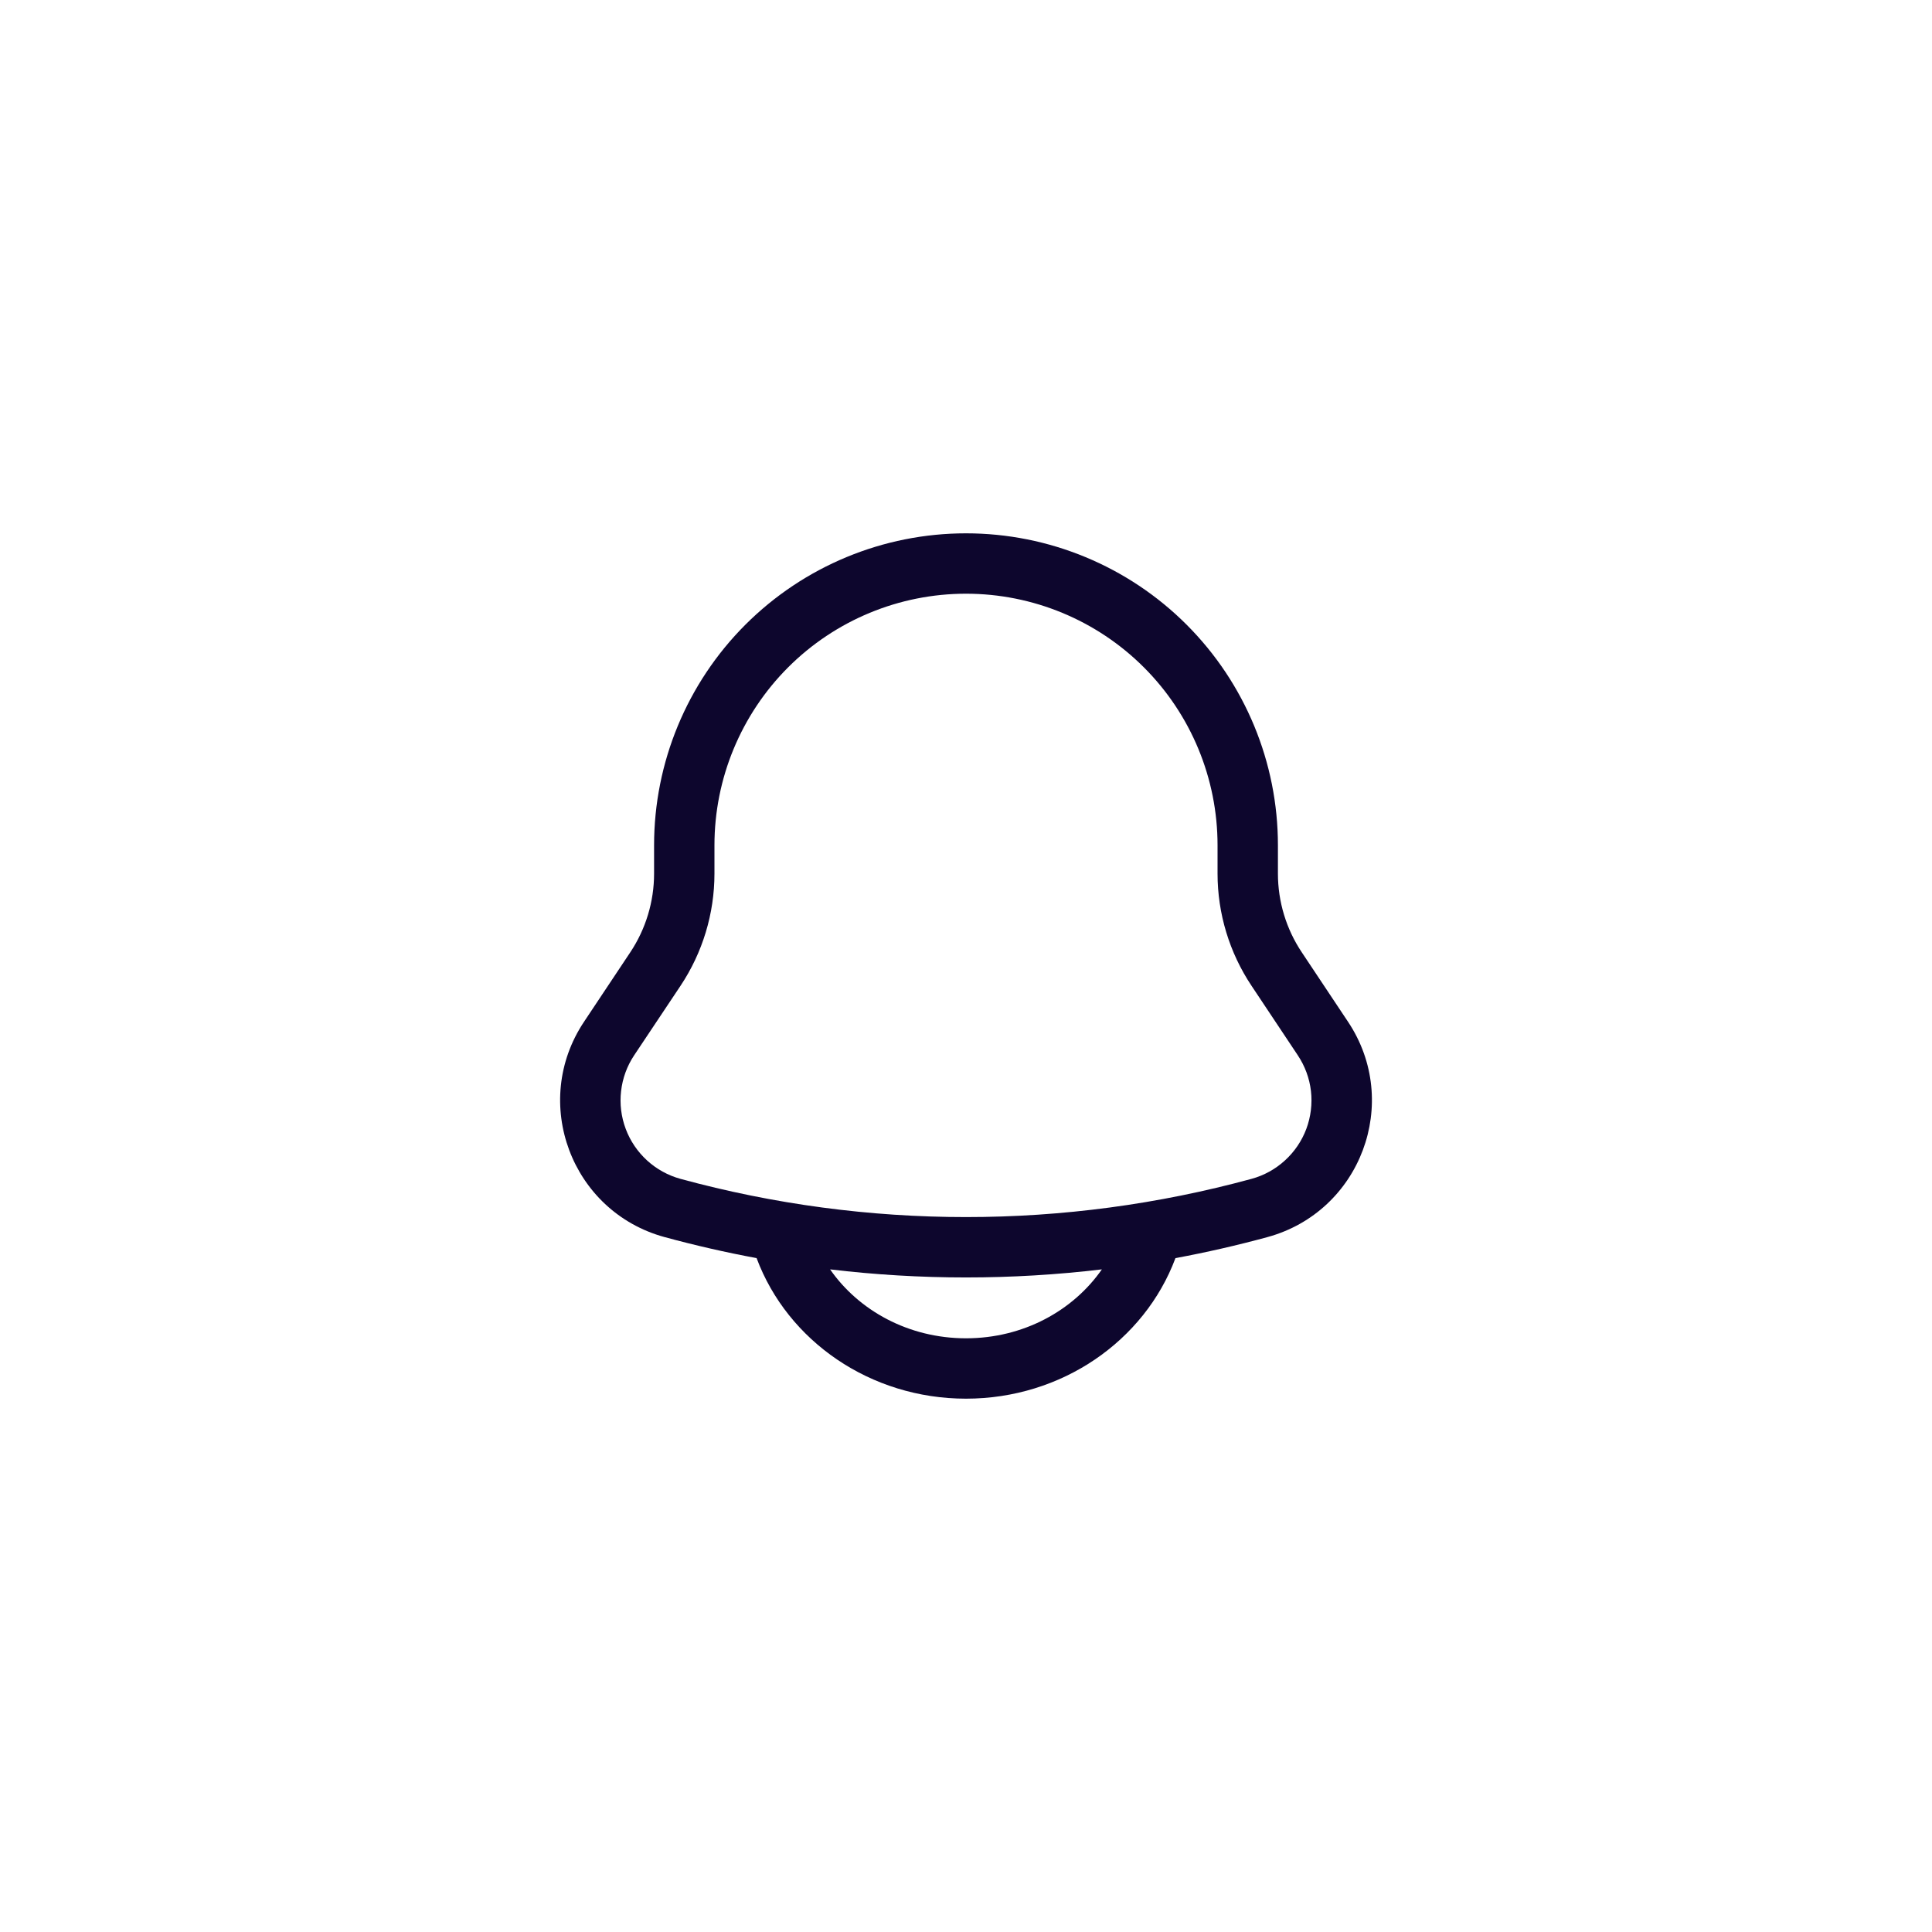
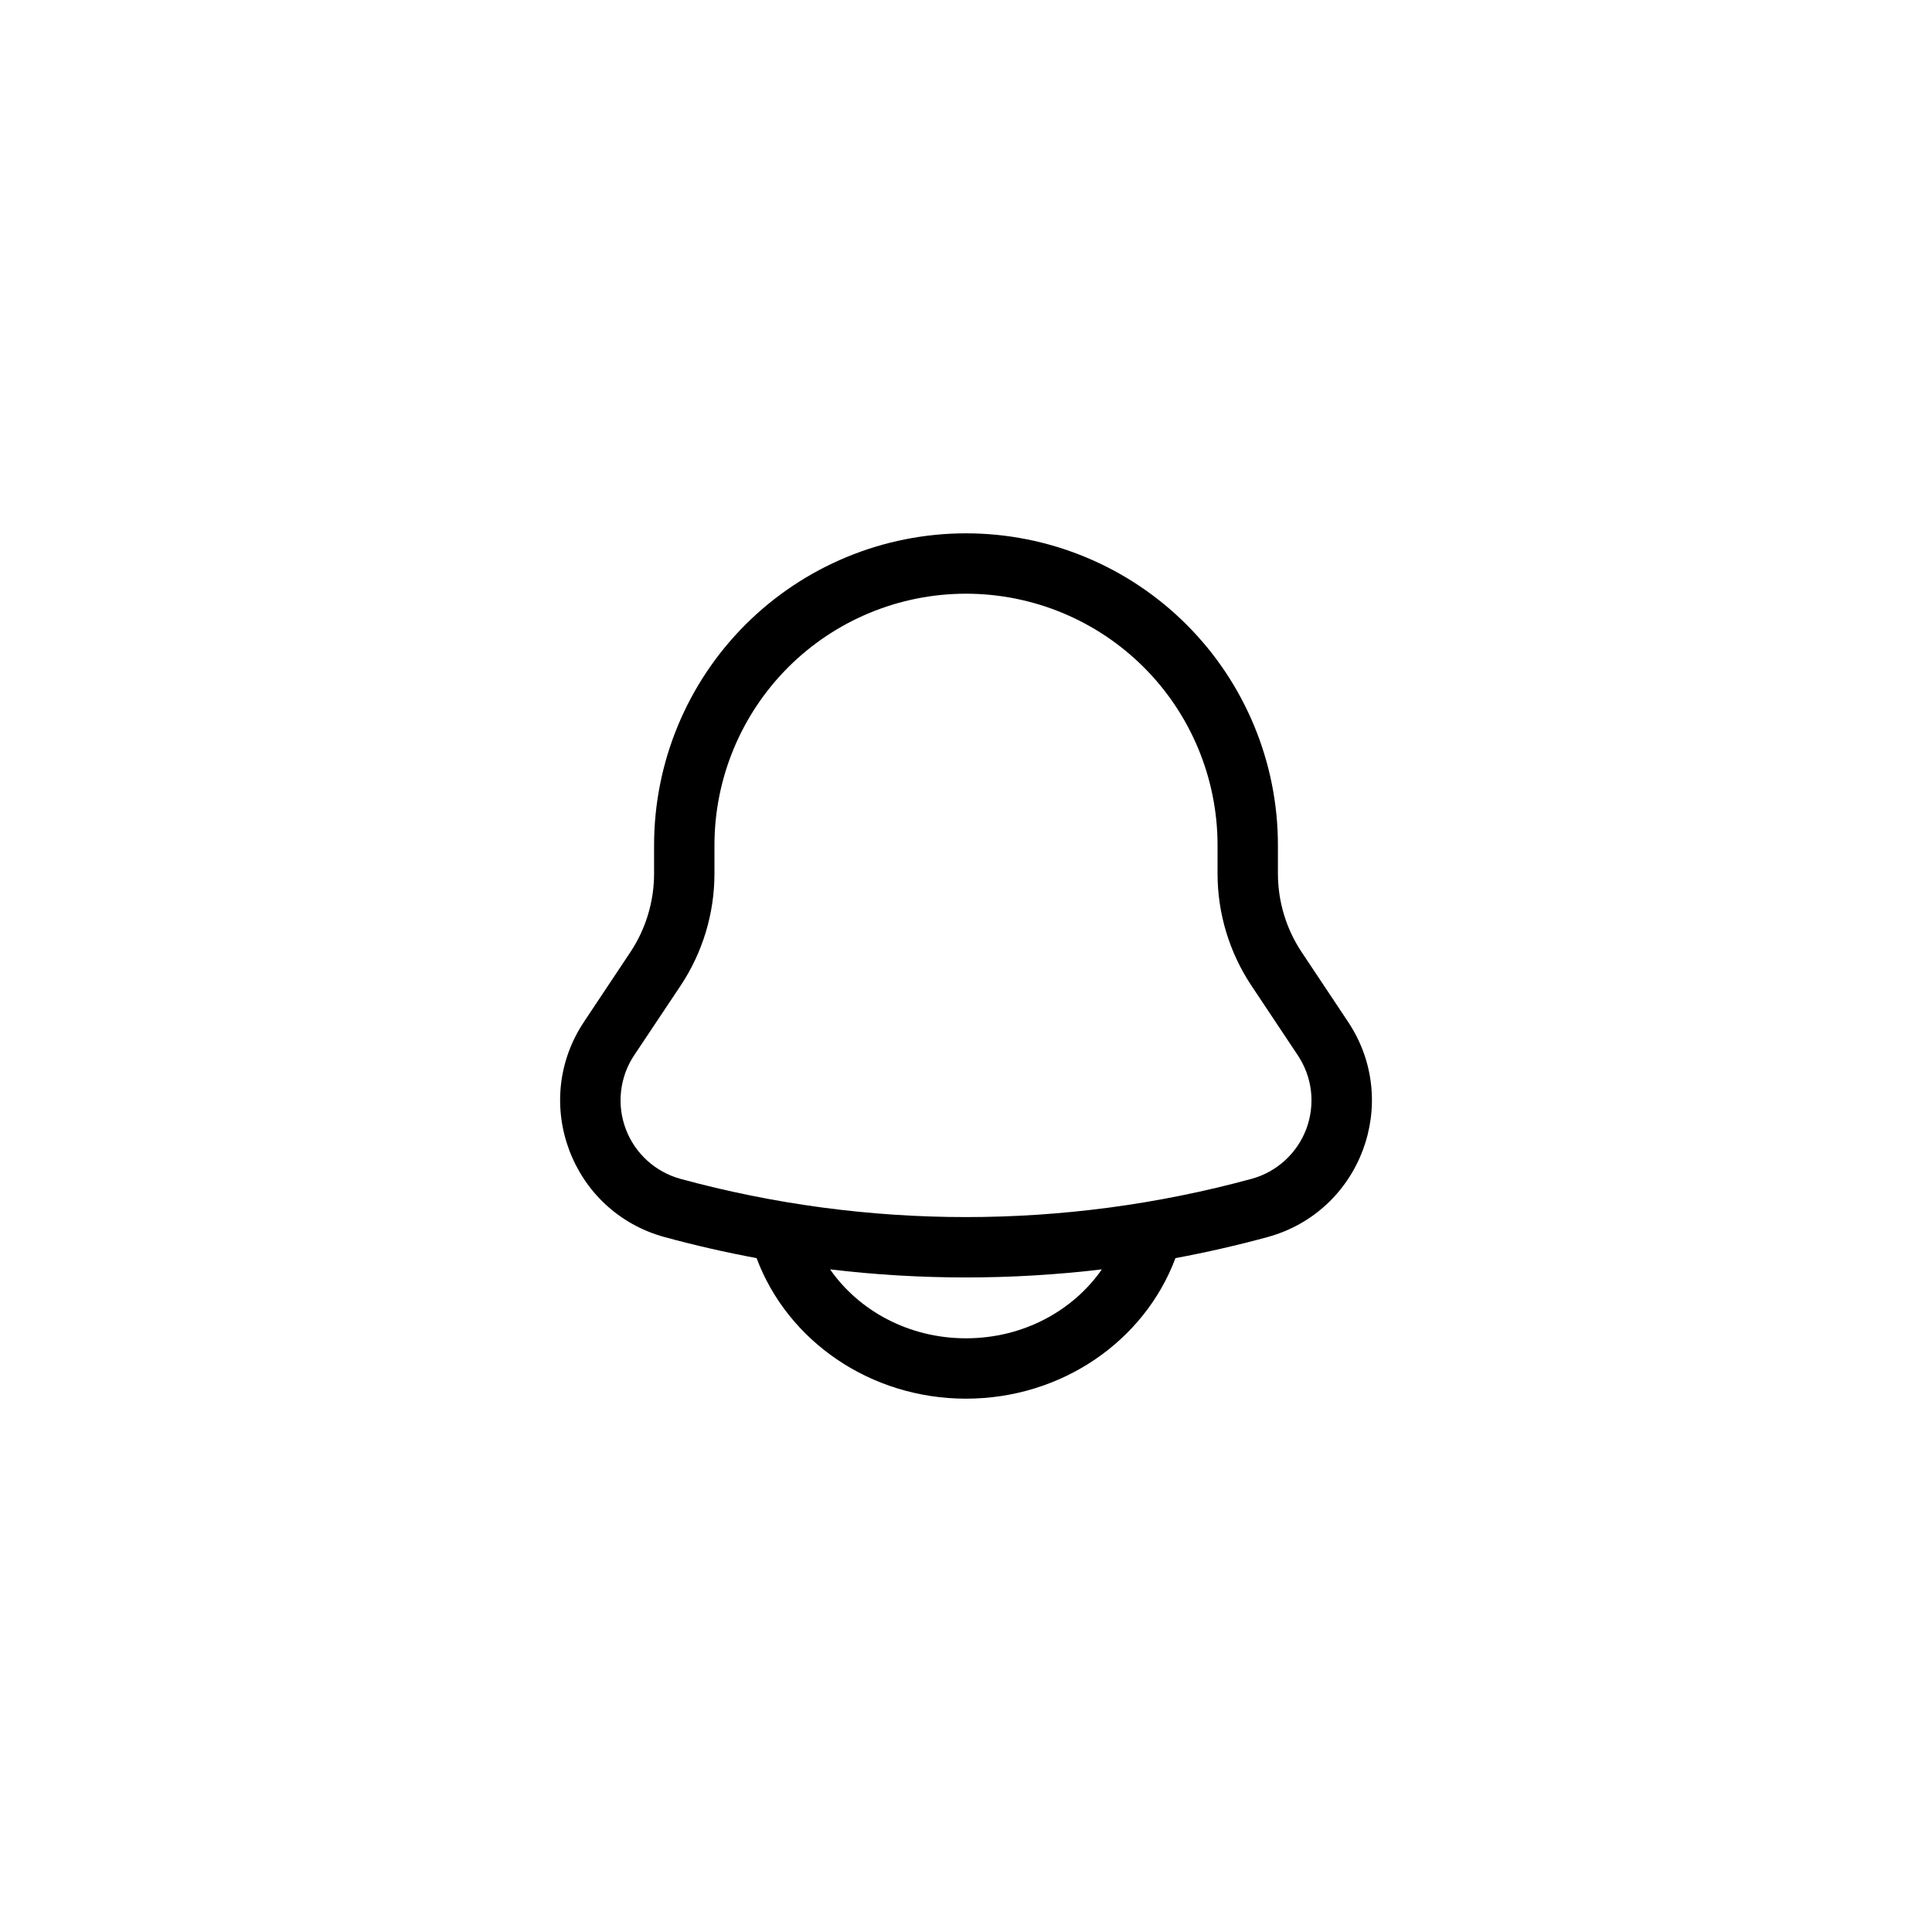
<svg xmlns="http://www.w3.org/2000/svg" width="40" height="40" viewBox="0 0 40 40" fill="none">
-   <path fill-rule="evenodd" clip-rule="evenodd" d="M20 11.042C18.287 11.042 16.645 11.722 15.433 12.933C14.222 14.144 13.542 15.787 13.542 17.5V18.087C13.542 18.667 13.37 19.235 13.048 19.718L12.092 21.154C10.98 22.821 11.828 25.086 13.761 25.613C14.39 25.784 15.025 25.929 15.664 26.048L15.666 26.052C16.306 27.762 18.018 28.958 20 28.958C21.982 28.958 23.694 27.762 24.335 26.052L24.337 26.048C24.977 25.929 25.612 25.784 26.24 25.613C28.173 25.086 29.021 22.821 27.909 21.154L26.953 19.718C26.63 19.235 26.458 18.667 26.458 18.087V17.5C26.458 15.787 25.778 14.144 24.567 12.933C23.356 11.722 21.713 11.042 20 11.042ZM22.813 26.281C20.944 26.504 19.055 26.504 17.186 26.281C17.778 27.132 18.809 27.708 20 27.708C21.191 27.708 22.221 27.132 22.813 26.281ZM14.792 17.5C14.792 16.119 15.341 14.794 16.317 13.817C17.294 12.84 18.619 12.292 20 12.292C21.381 12.292 22.706 12.84 23.683 13.817C24.66 14.794 25.208 16.119 25.208 17.5V18.087C25.208 18.914 25.453 19.723 25.913 20.412L26.869 21.848C27.017 22.07 27.111 22.323 27.142 22.589C27.172 22.854 27.139 23.123 27.046 23.373C26.952 23.623 26.8 23.847 26.603 24.026C26.406 24.206 26.169 24.337 25.911 24.407C22.041 25.462 17.959 25.462 14.088 24.407C13.831 24.336 13.594 24.206 13.397 24.026C13.2 23.846 13.048 23.622 12.955 23.373C12.861 23.123 12.828 22.854 12.859 22.589C12.889 22.324 12.982 22.07 13.13 21.848L14.088 20.412C14.547 19.723 14.792 18.914 14.792 18.087V17.5Z" fill="#0D062D" />
+   <path fill-rule="evenodd" class="dark:bg-white bg-black" clip-rule="evenodd" d="M20 11.042C18.287 11.042 16.645 11.722 15.433 12.933C14.222 14.144 13.542 15.787 13.542 17.5V18.087C13.542 18.667 13.37 19.235 13.048 19.718L12.092 21.154C10.98 22.821 11.828 25.086 13.761 25.613C14.39 25.784 15.025 25.929 15.664 26.048L15.666 26.052C16.306 27.762 18.018 28.958 20 28.958C21.982 28.958 23.694 27.762 24.335 26.052L24.337 26.048C24.977 25.929 25.612 25.784 26.24 25.613C28.173 25.086 29.021 22.821 27.909 21.154L26.953 19.718C26.63 19.235 26.458 18.667 26.458 18.087V17.5C26.458 15.787 25.778 14.144 24.567 12.933C23.356 11.722 21.713 11.042 20 11.042ZM22.813 26.281C20.944 26.504 19.055 26.504 17.186 26.281C17.778 27.132 18.809 27.708 20 27.708C21.191 27.708 22.221 27.132 22.813 26.281ZM14.792 17.5C14.792 16.119 15.341 14.794 16.317 13.817C17.294 12.84 18.619 12.292 20 12.292C21.381 12.292 22.706 12.84 23.683 13.817C24.66 14.794 25.208 16.119 25.208 17.5V18.087C25.208 18.914 25.453 19.723 25.913 20.412L26.869 21.848C27.017 22.07 27.111 22.323 27.142 22.589C27.172 22.854 27.139 23.123 27.046 23.373C26.952 23.623 26.8 23.847 26.603 24.026C26.406 24.206 26.169 24.337 25.911 24.407C22.041 25.462 17.959 25.462 14.088 24.407C13.831 24.336 13.594 24.206 13.397 24.026C13.2 23.846 13.048 23.622 12.955 23.373C12.861 23.123 12.828 22.854 12.859 22.589C12.889 22.324 12.982 22.07 13.13 21.848L14.088 20.412C14.547 19.723 14.792 18.914 14.792 18.087V17.5Z" fill="currentColor" />
</svg>
